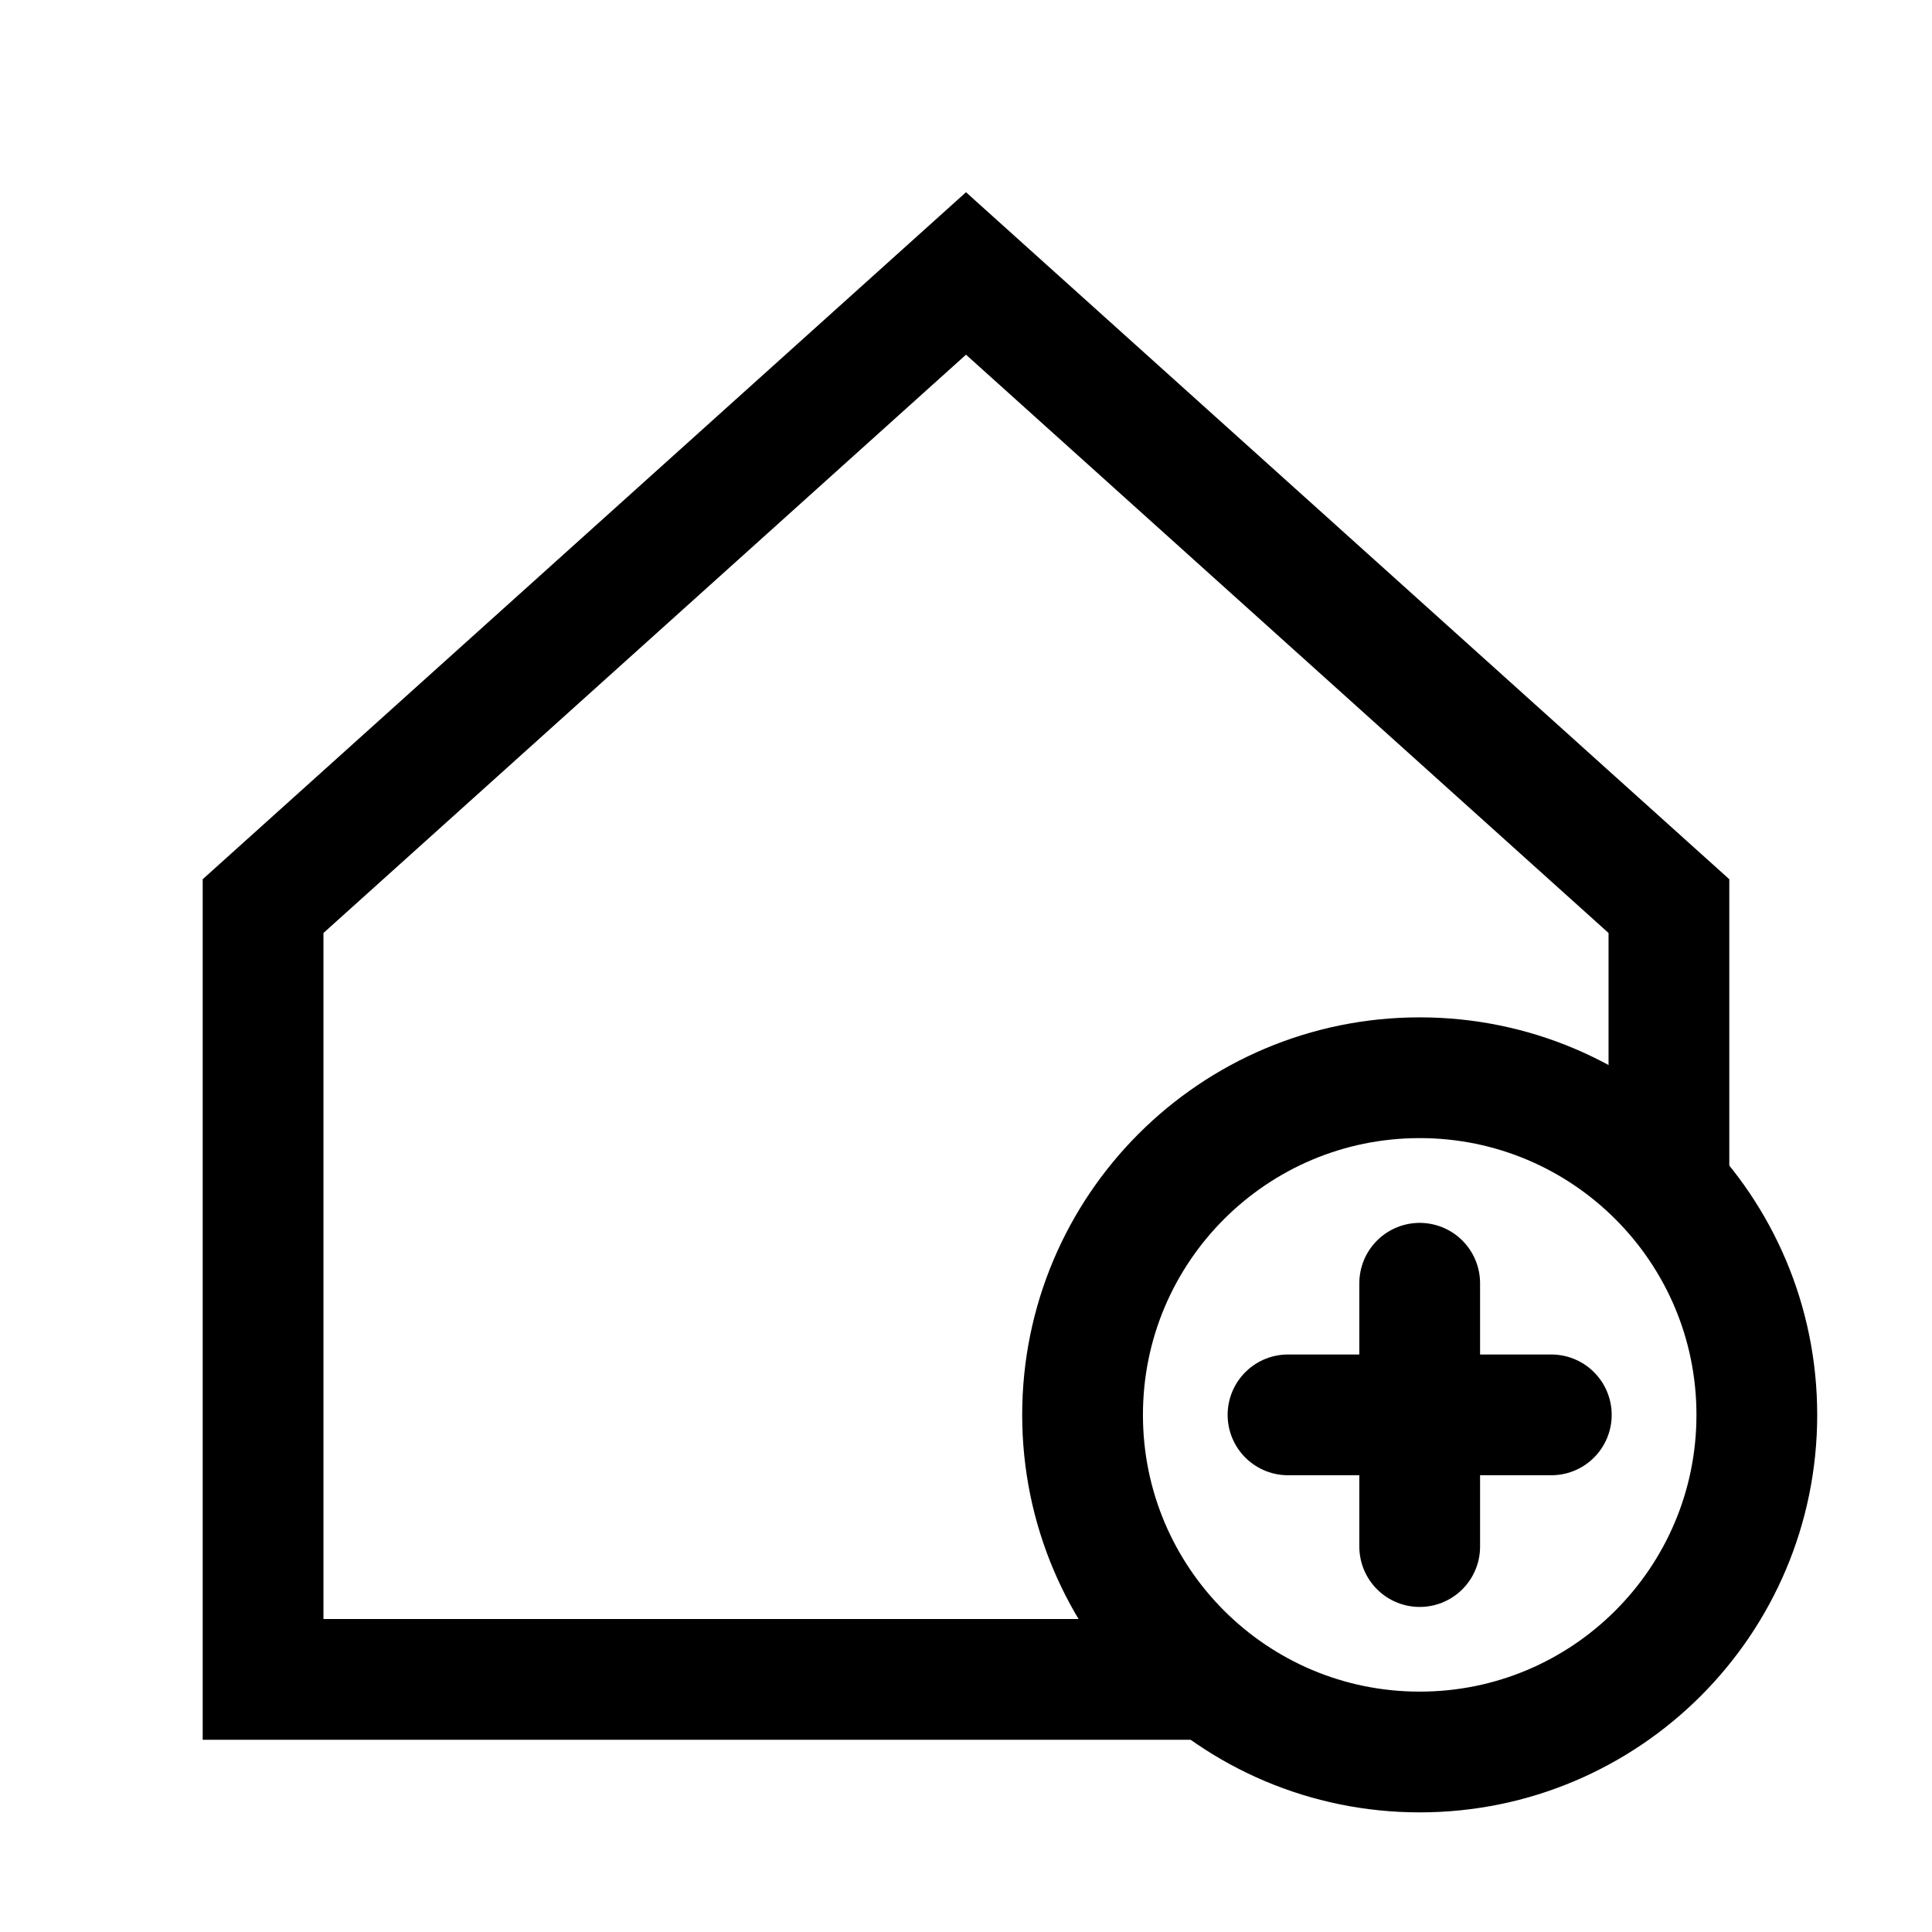
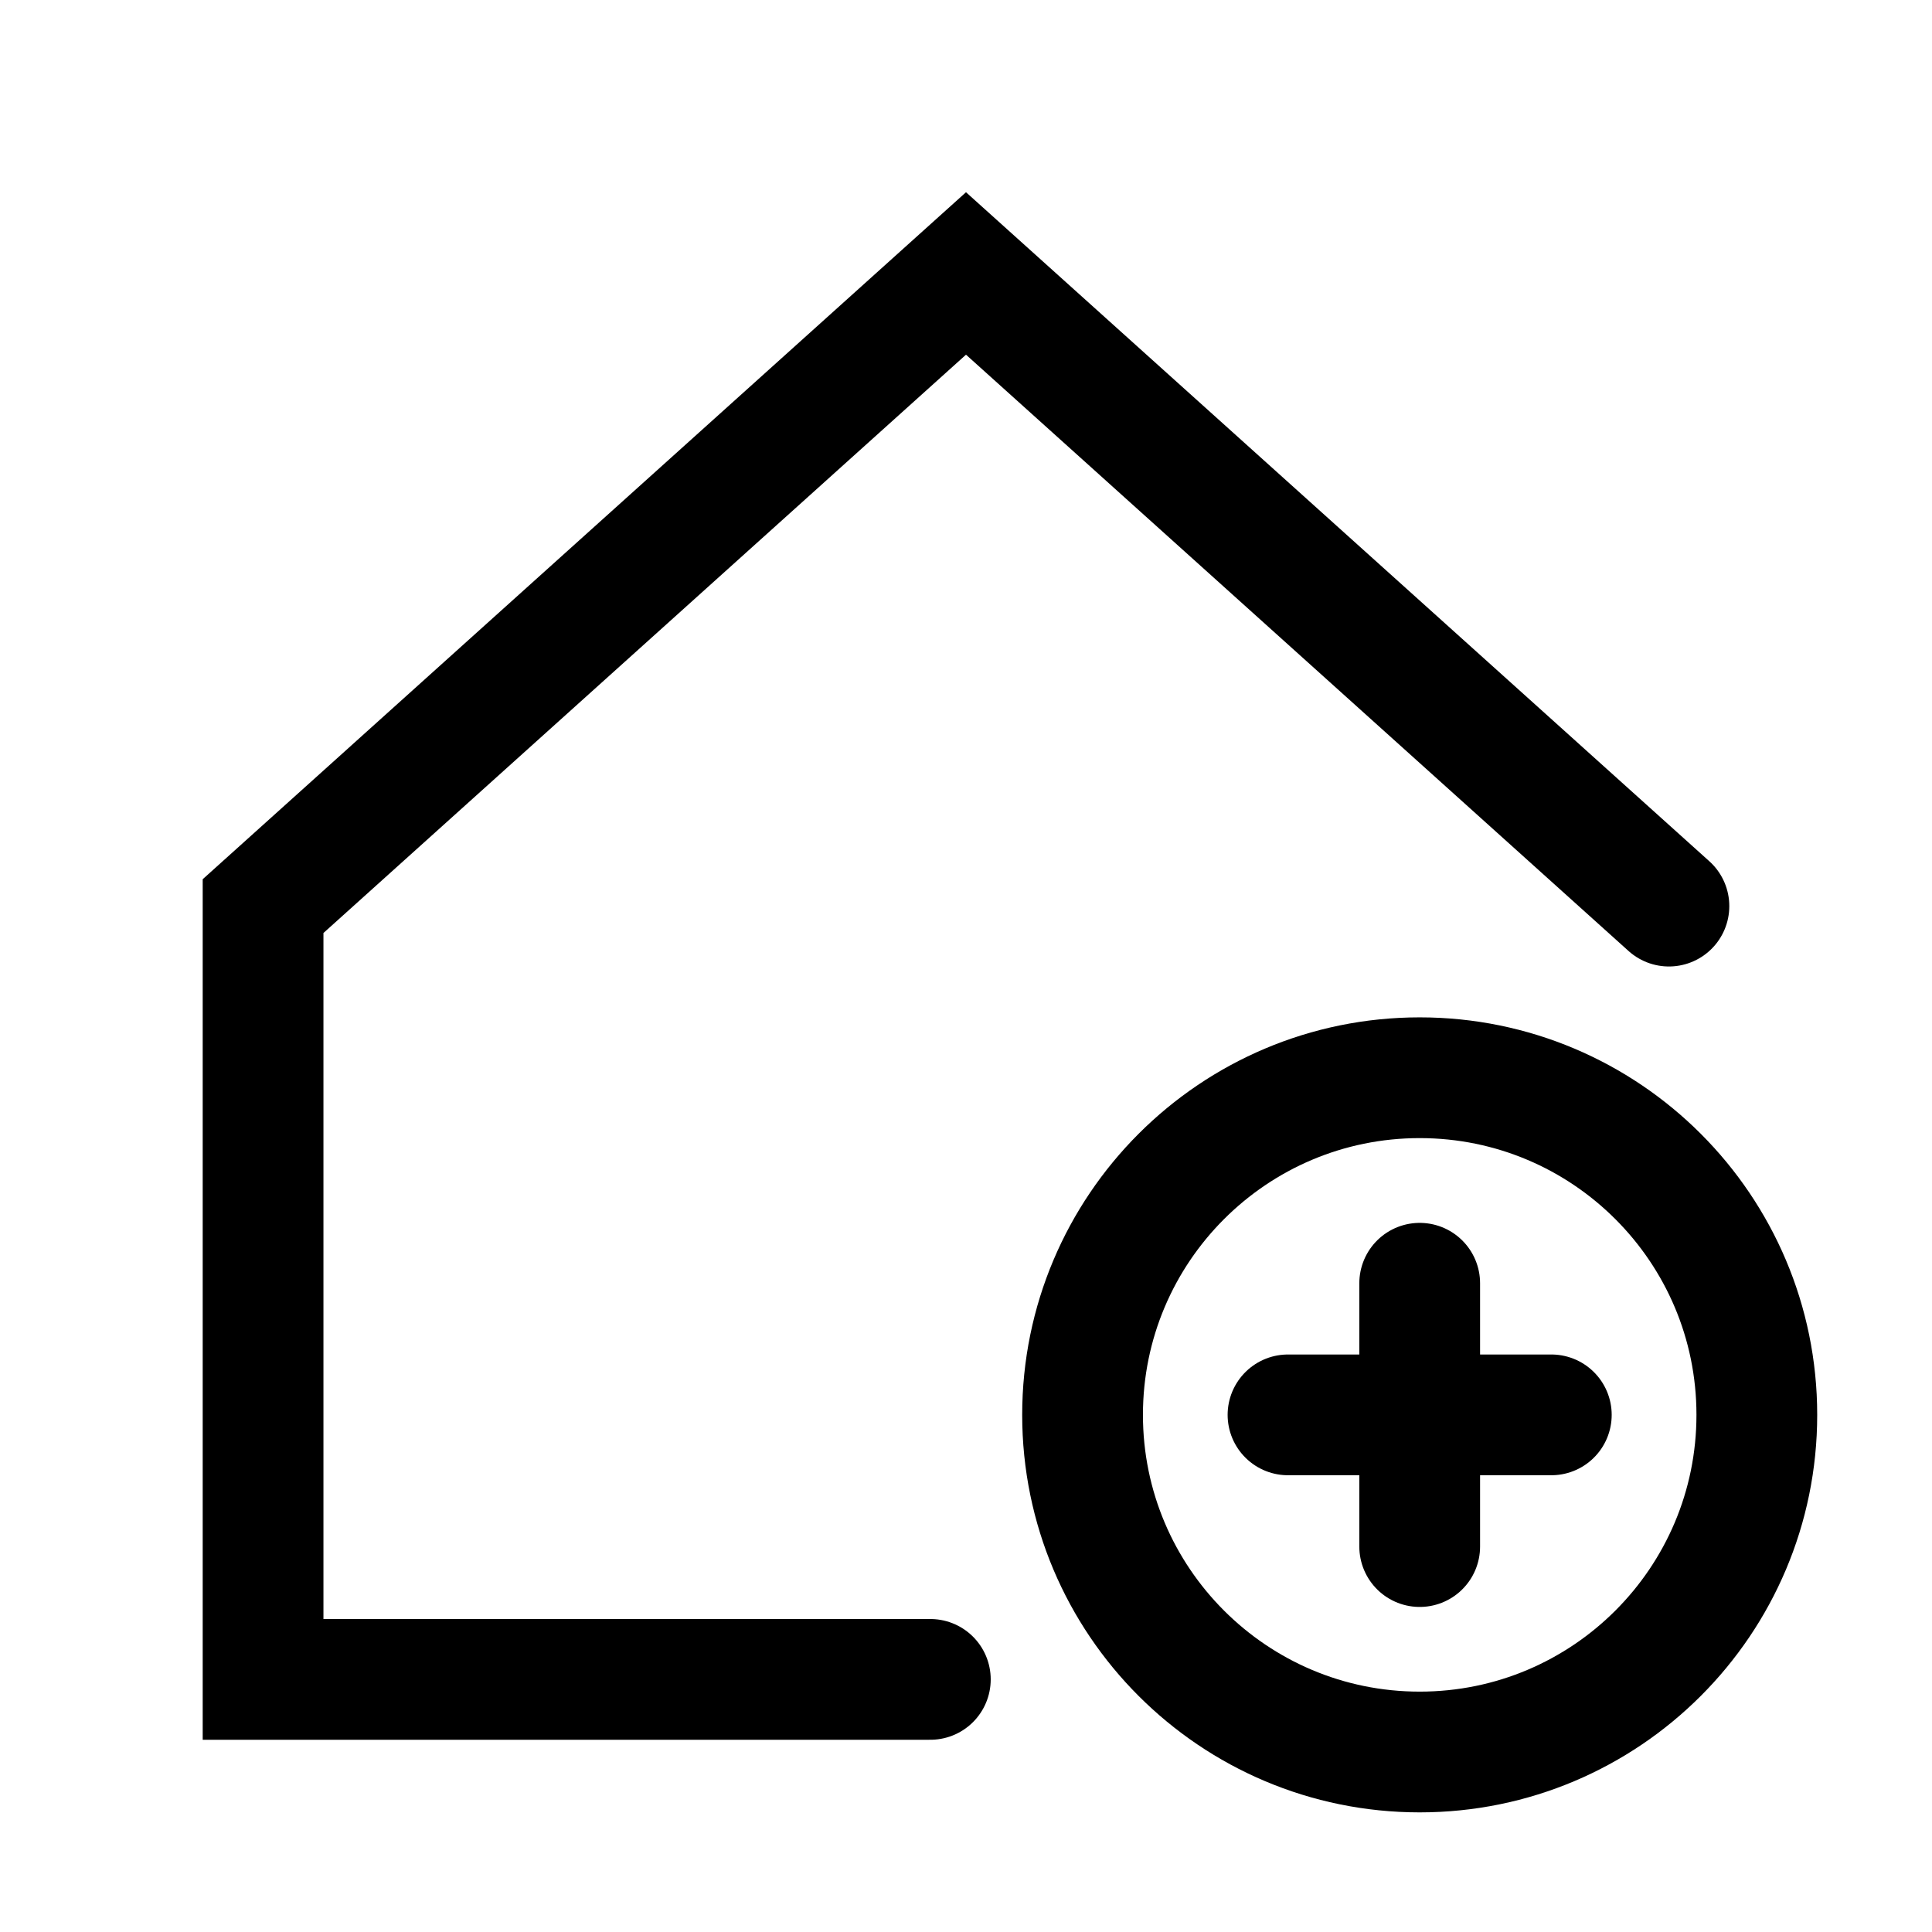
<svg xmlns="http://www.w3.org/2000/svg" width="24" height="24" viewBox="0 0 24 24">
  <path id="path1" fill="none" stroke="currentColor" stroke-width="1.5" stroke-linecap="round" stroke-linejoin="round" d="m 16 17.576 h 3.271 M 17.636 15.941 v 3.271 m 4.188 -1.636 a 4.188 4.188 0 0 1 -4.188 4.188 4.188 4.188 0 0 1 -4.188 -4.188 4.188 4.188 0 0 1 4.188 -4.188 4.188 4.188 0 0 1 4.188 4.188 z" />
-   <path fill="none" stroke="currentColor" stroke-width="1.5" d="M 14.977 20.862 H 3.268 V 11.256 L 12 3.397 20.732 11.256 v 3.507" id="path2" />
+   <path fill="none" stroke="currentColor" stroke-width="1.5" stroke-linecap="round" d="m 11.557 20.862 -8.289 0 V 11.256 L 12 3.397 20.732 11.256" id="path2" />
</svg>
